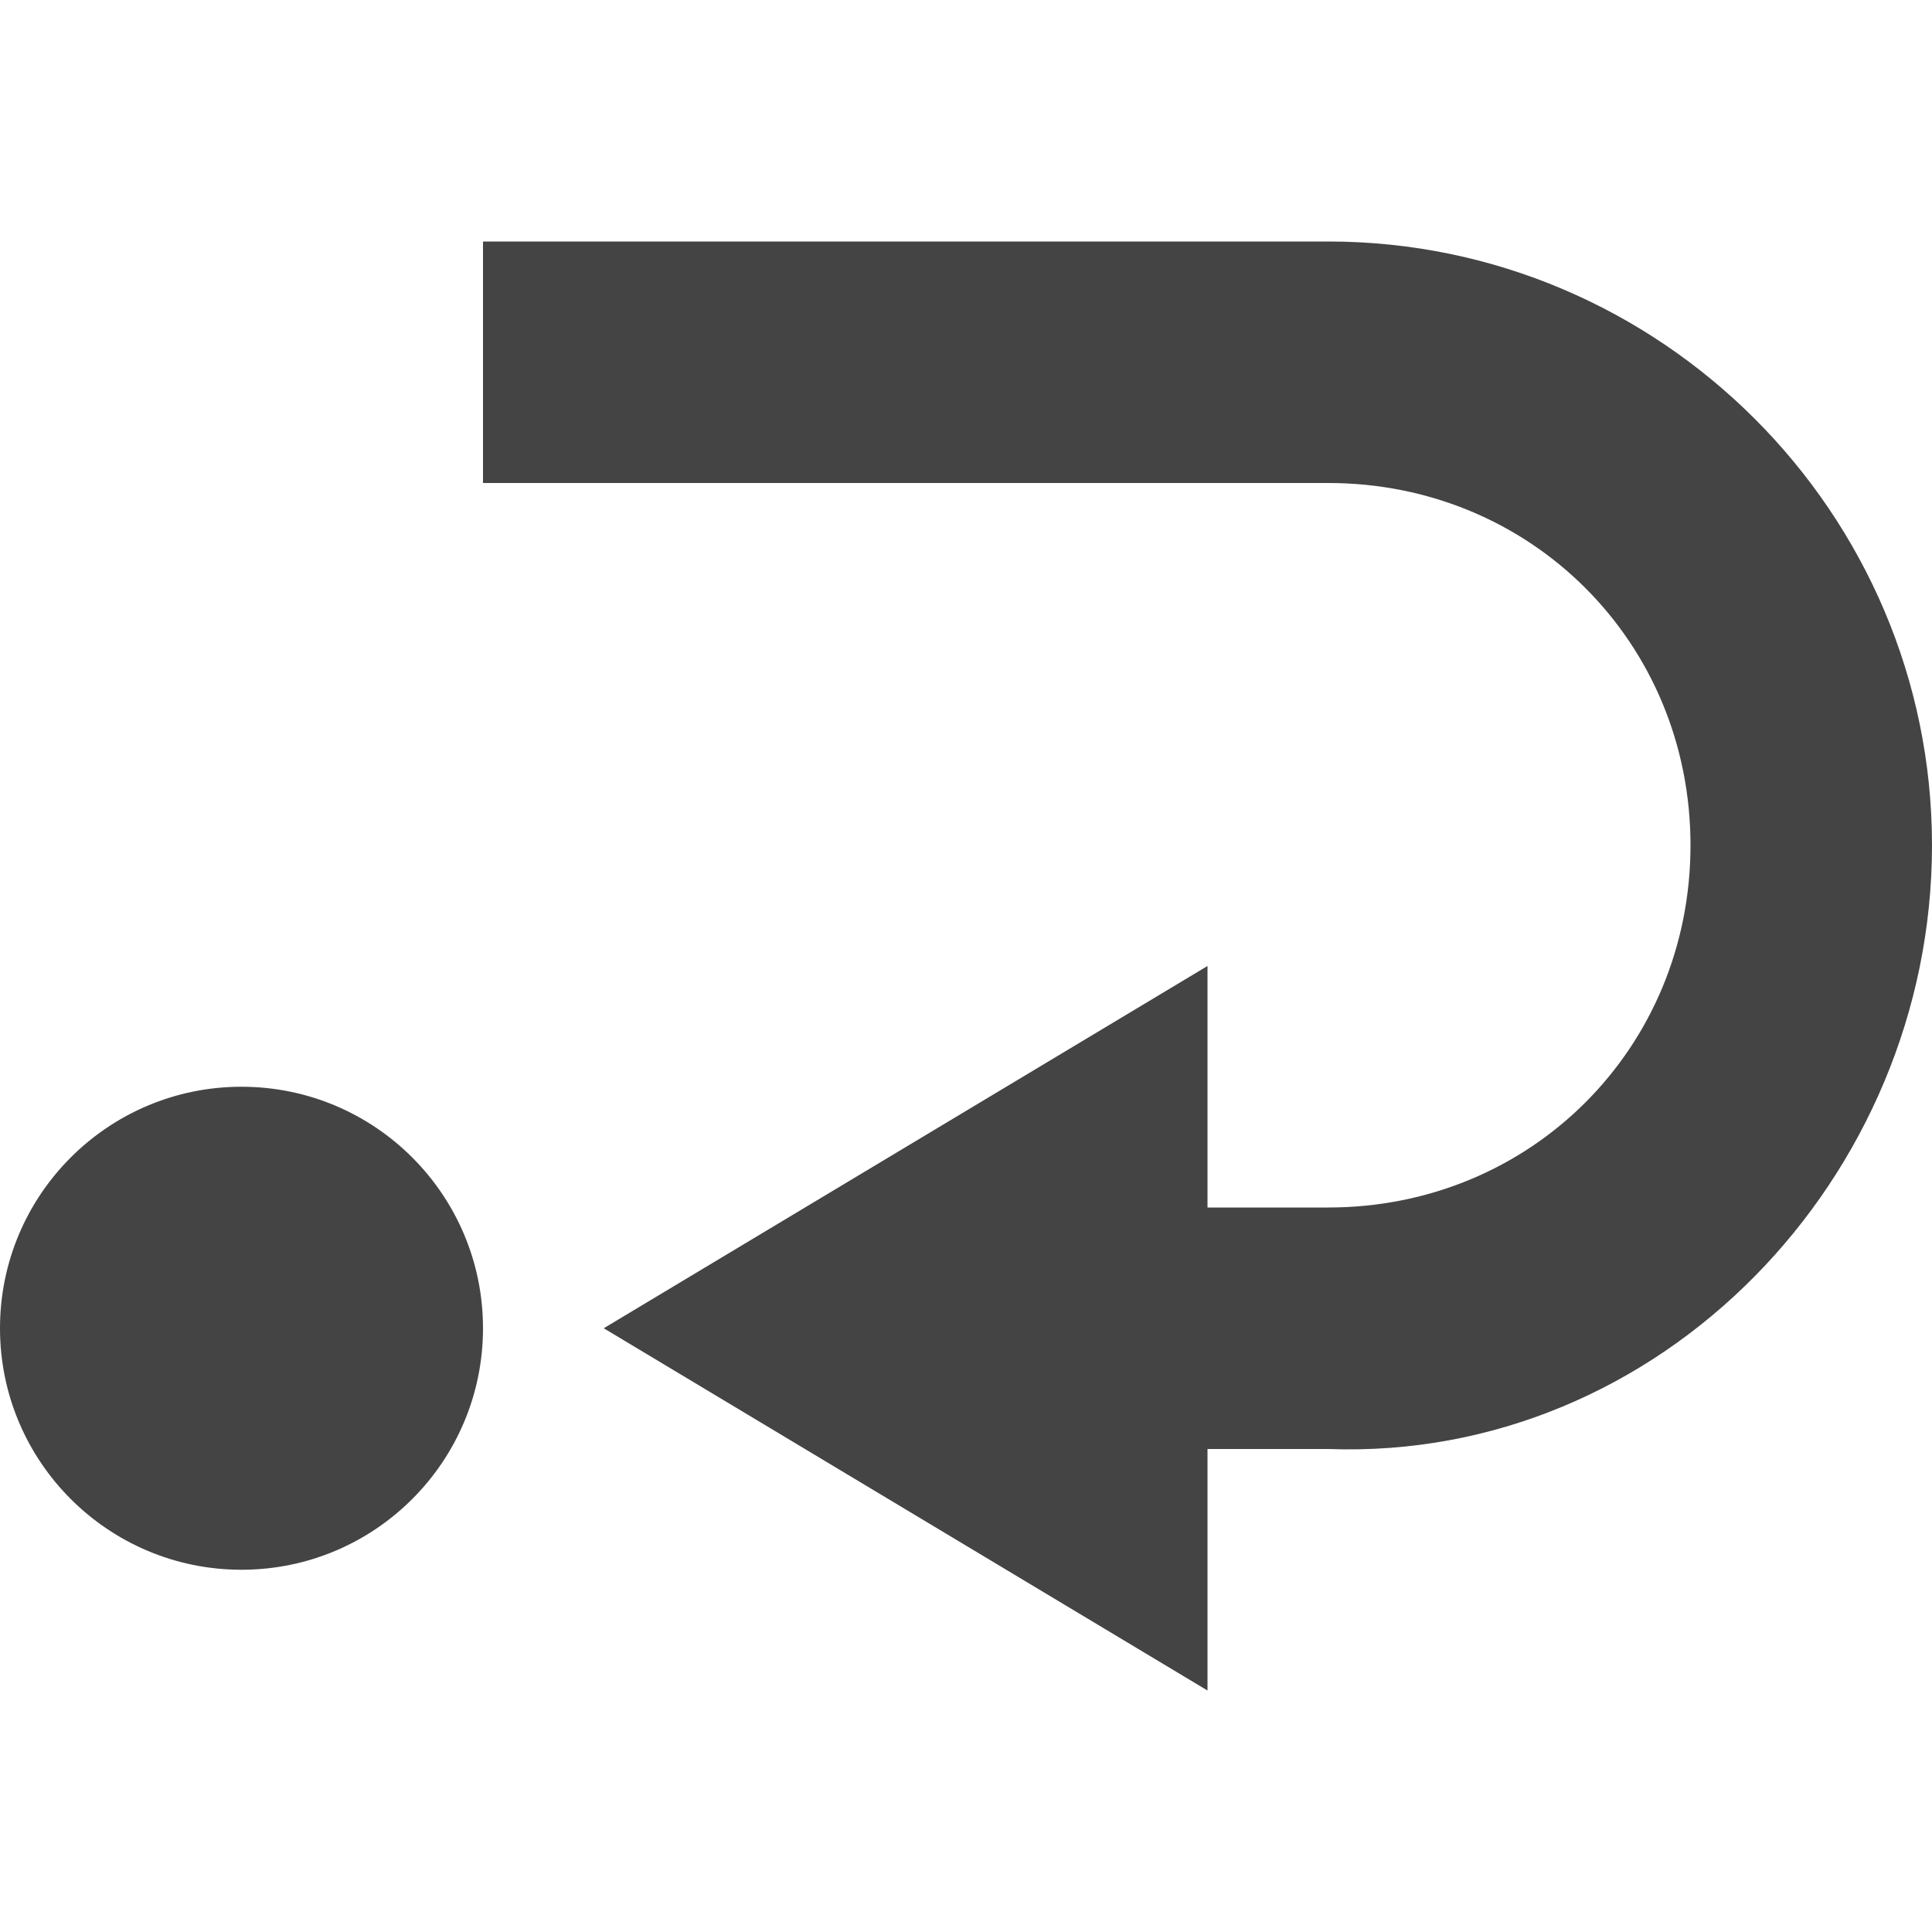
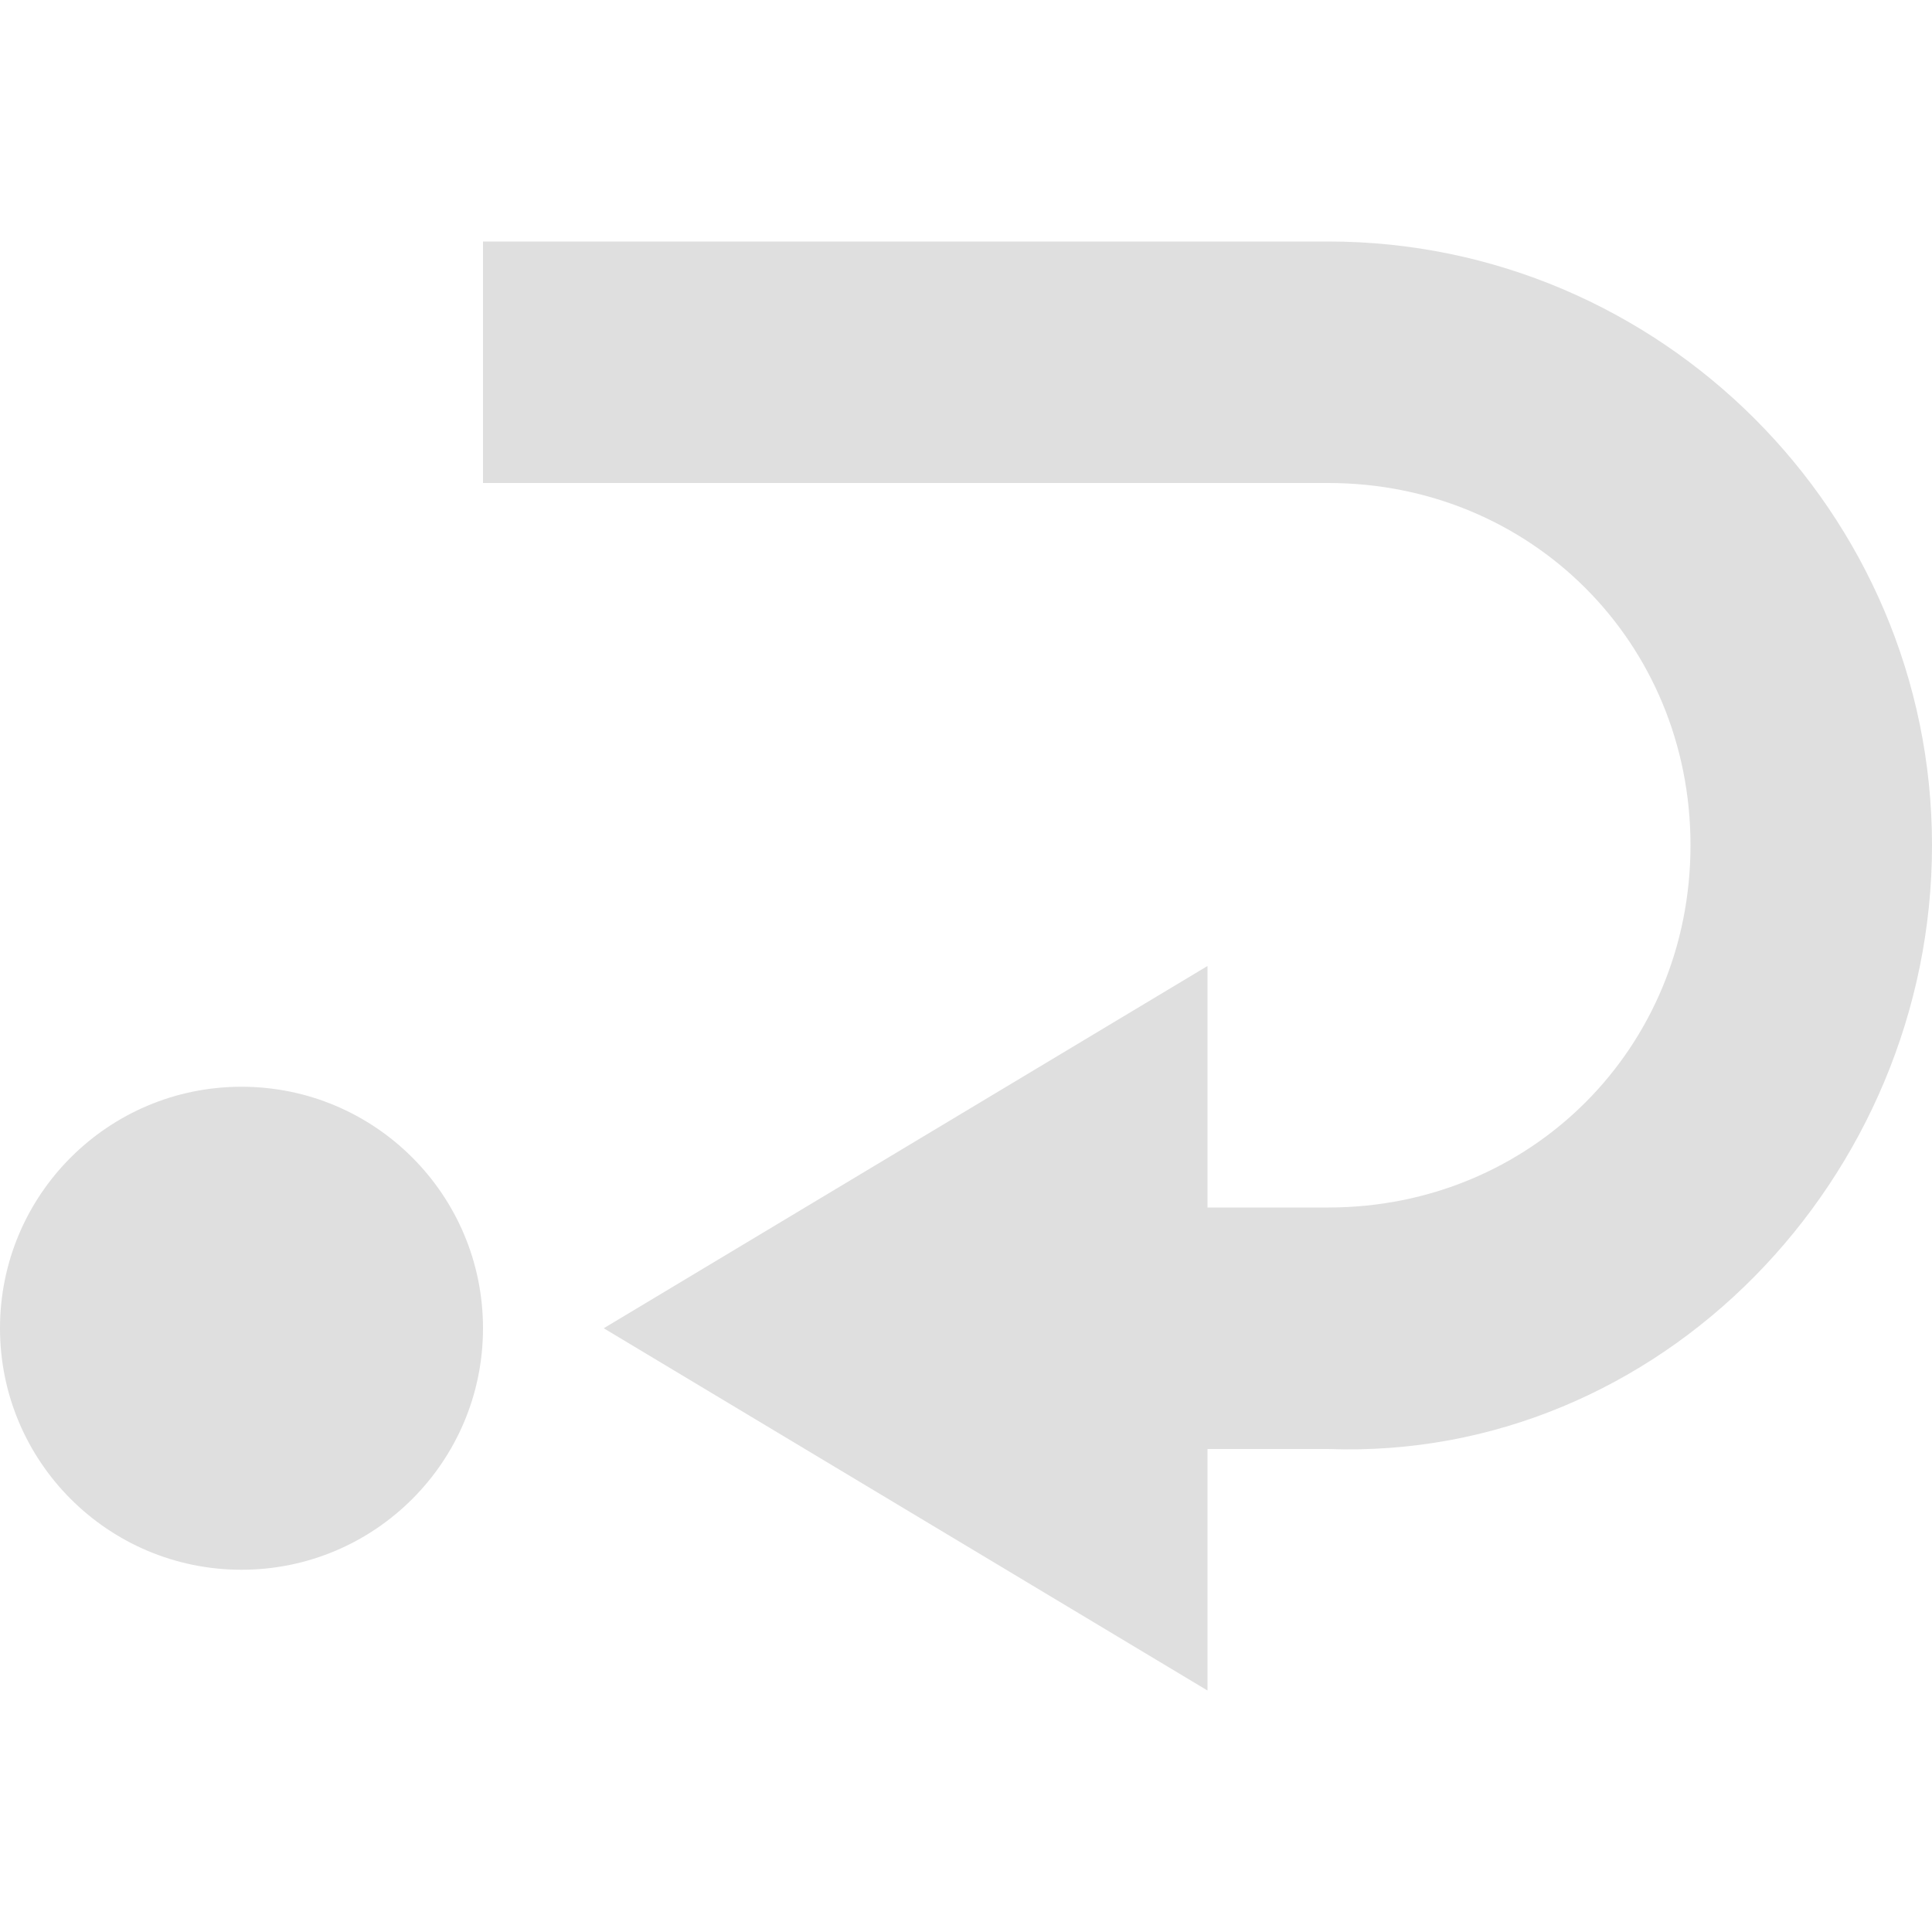
<svg xmlns="http://www.w3.org/2000/svg" width="16" height="16" version="1.1">
-   <path style="fill:#444444" d="M 4,2 V 4 H 11 C 12.68,4 14,5.321 14,7 14,8.679 12.68,10 11,10 H 10 V 8 L 5,11 10,14 V 12 H 11 C 13.75,12.101 16,9.753 16,7 16,4.247 13.75,2 11,2 Z M 2,9 A 2,2 0 0 0 0,11 2,2 0 0 0 2,13 2,2 0 0 0 4,11 2,2 0 0 0 2,9 Z" />
+   <path style="fill:#dfdfdf" d="M 4,2 V 4 H 11 C 12.68,4 14,5.321 14,7 14,8.679 12.68,10 11,10 H 10 V 8 L 5,11 10,14 V 12 H 11 C 13.75,12.101 16,9.753 16,7 16,4.247 13.75,2 11,2 Z M 2,9 A 2,2 0 0 0 0,11 2,2 0 0 0 2,13 2,2 0 0 0 4,11 2,2 0 0 0 2,9 Z" />
</svg>
